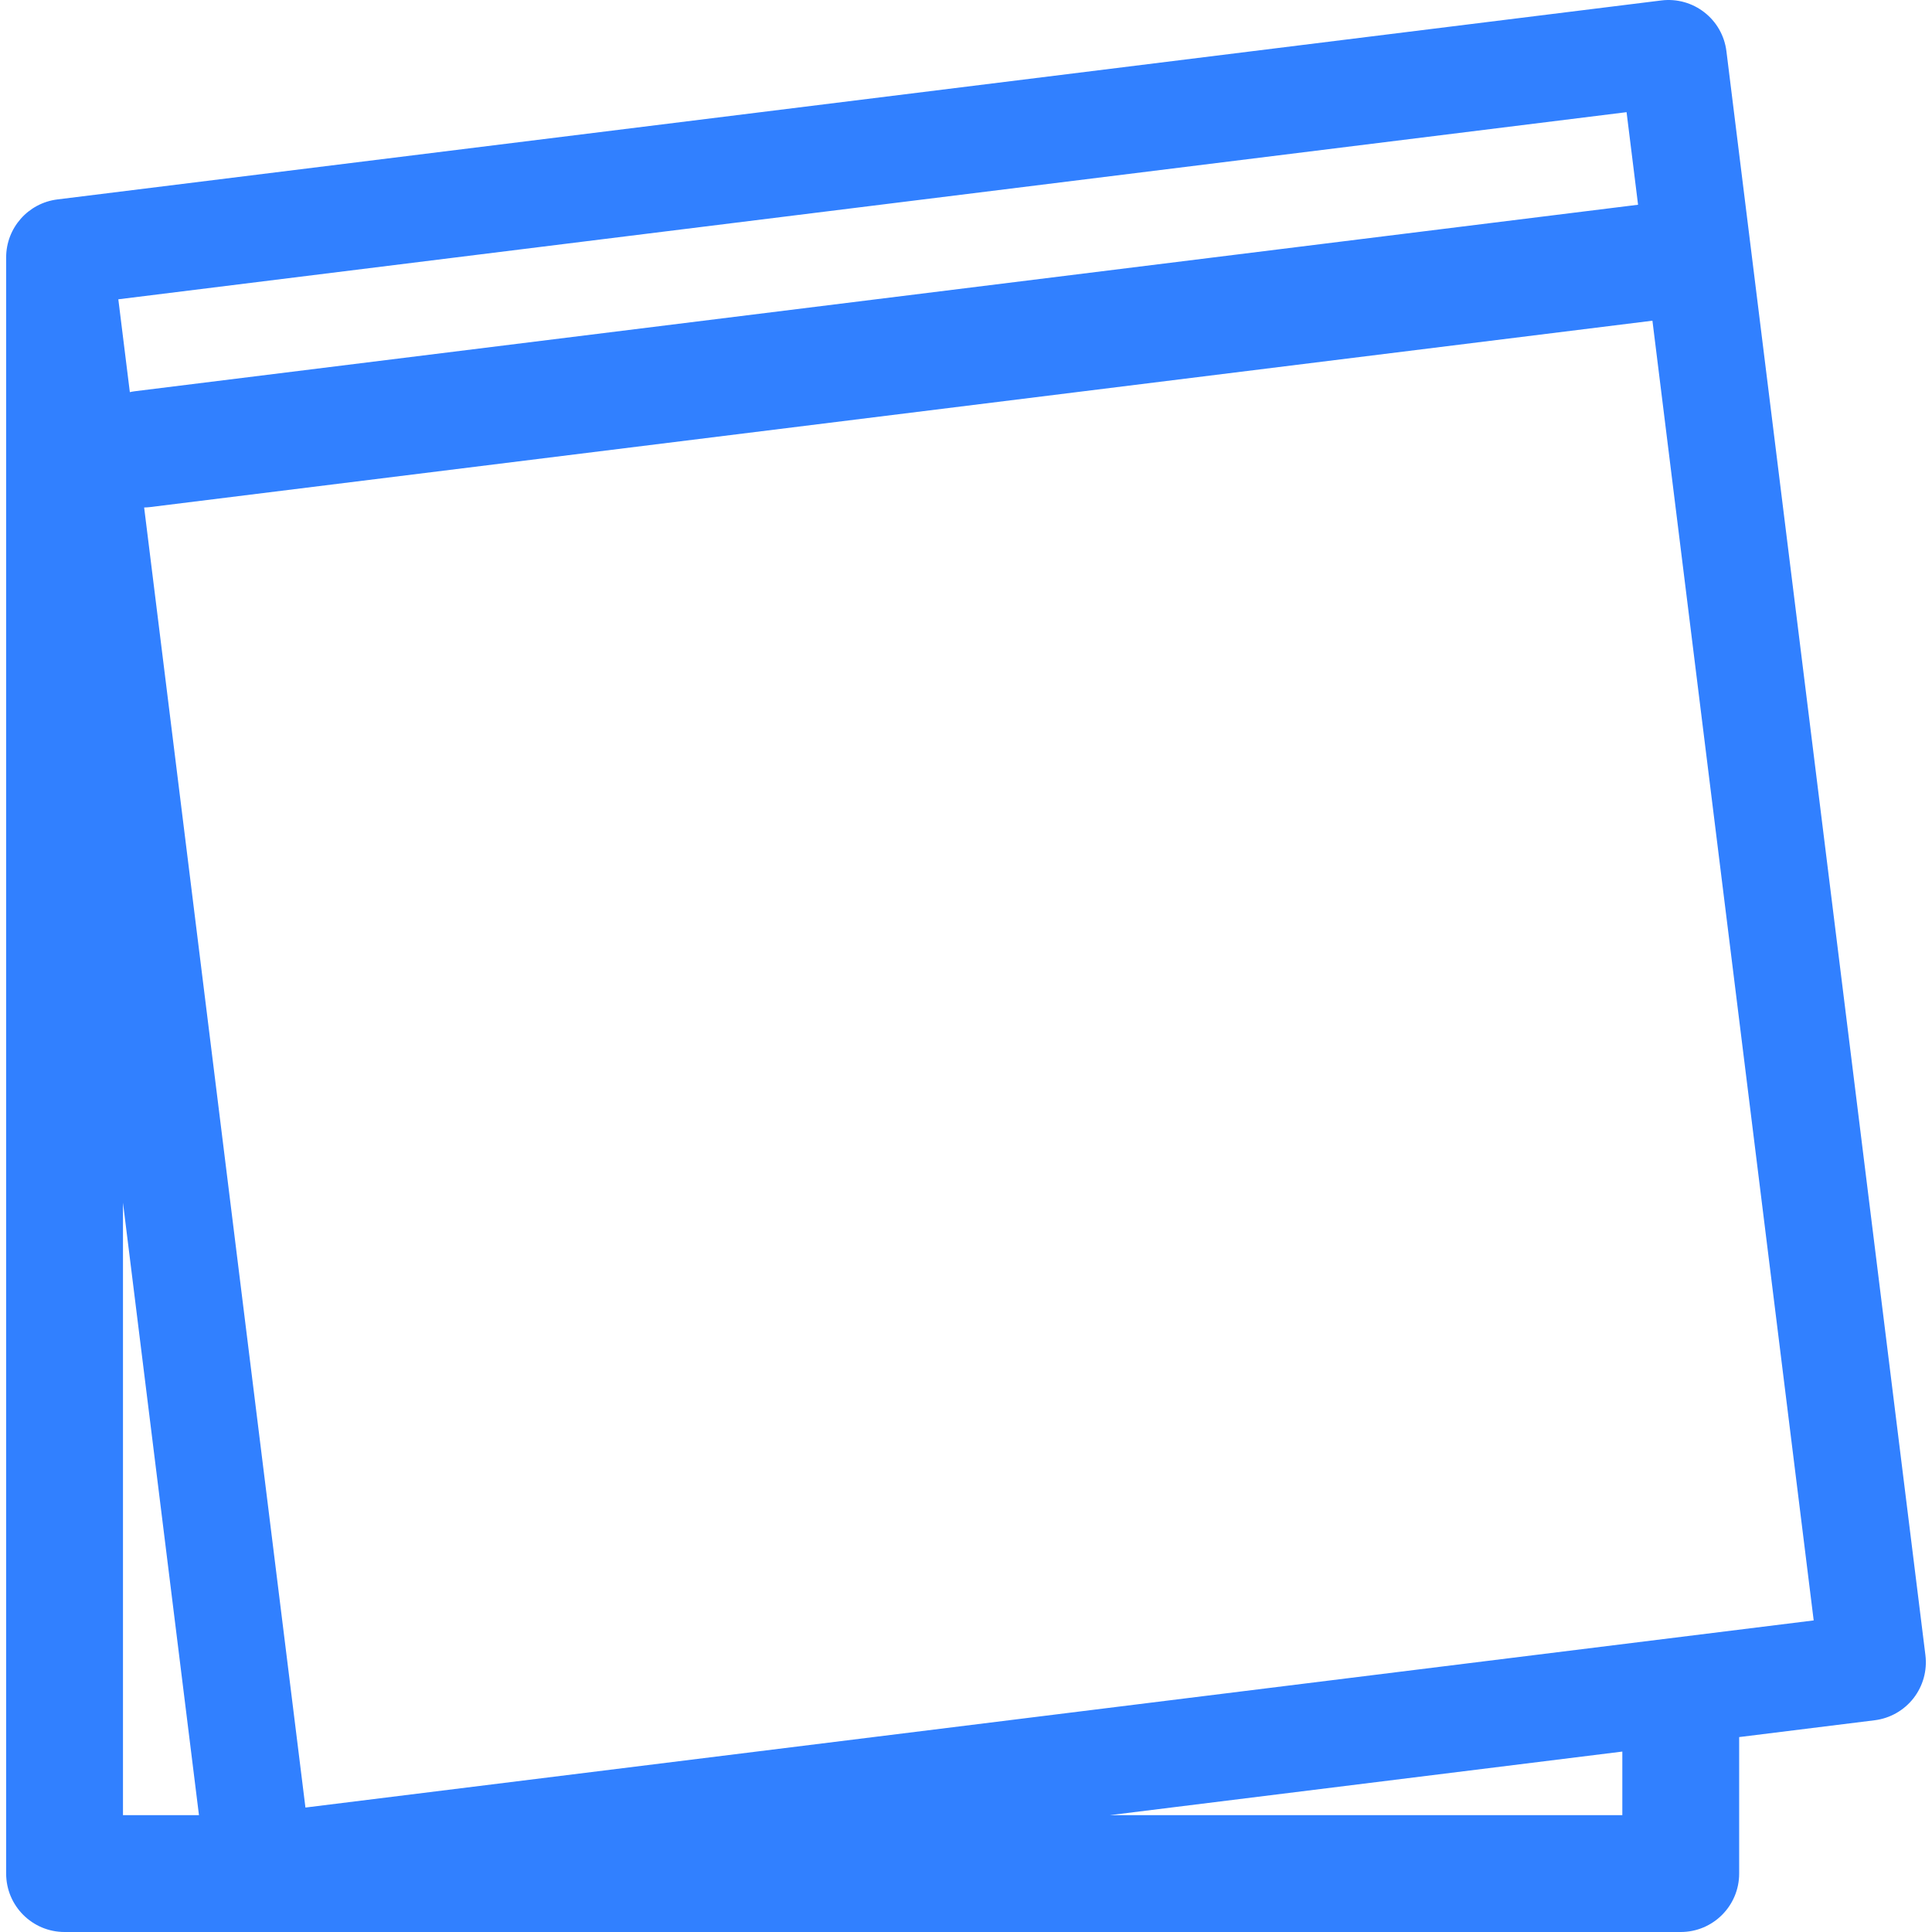
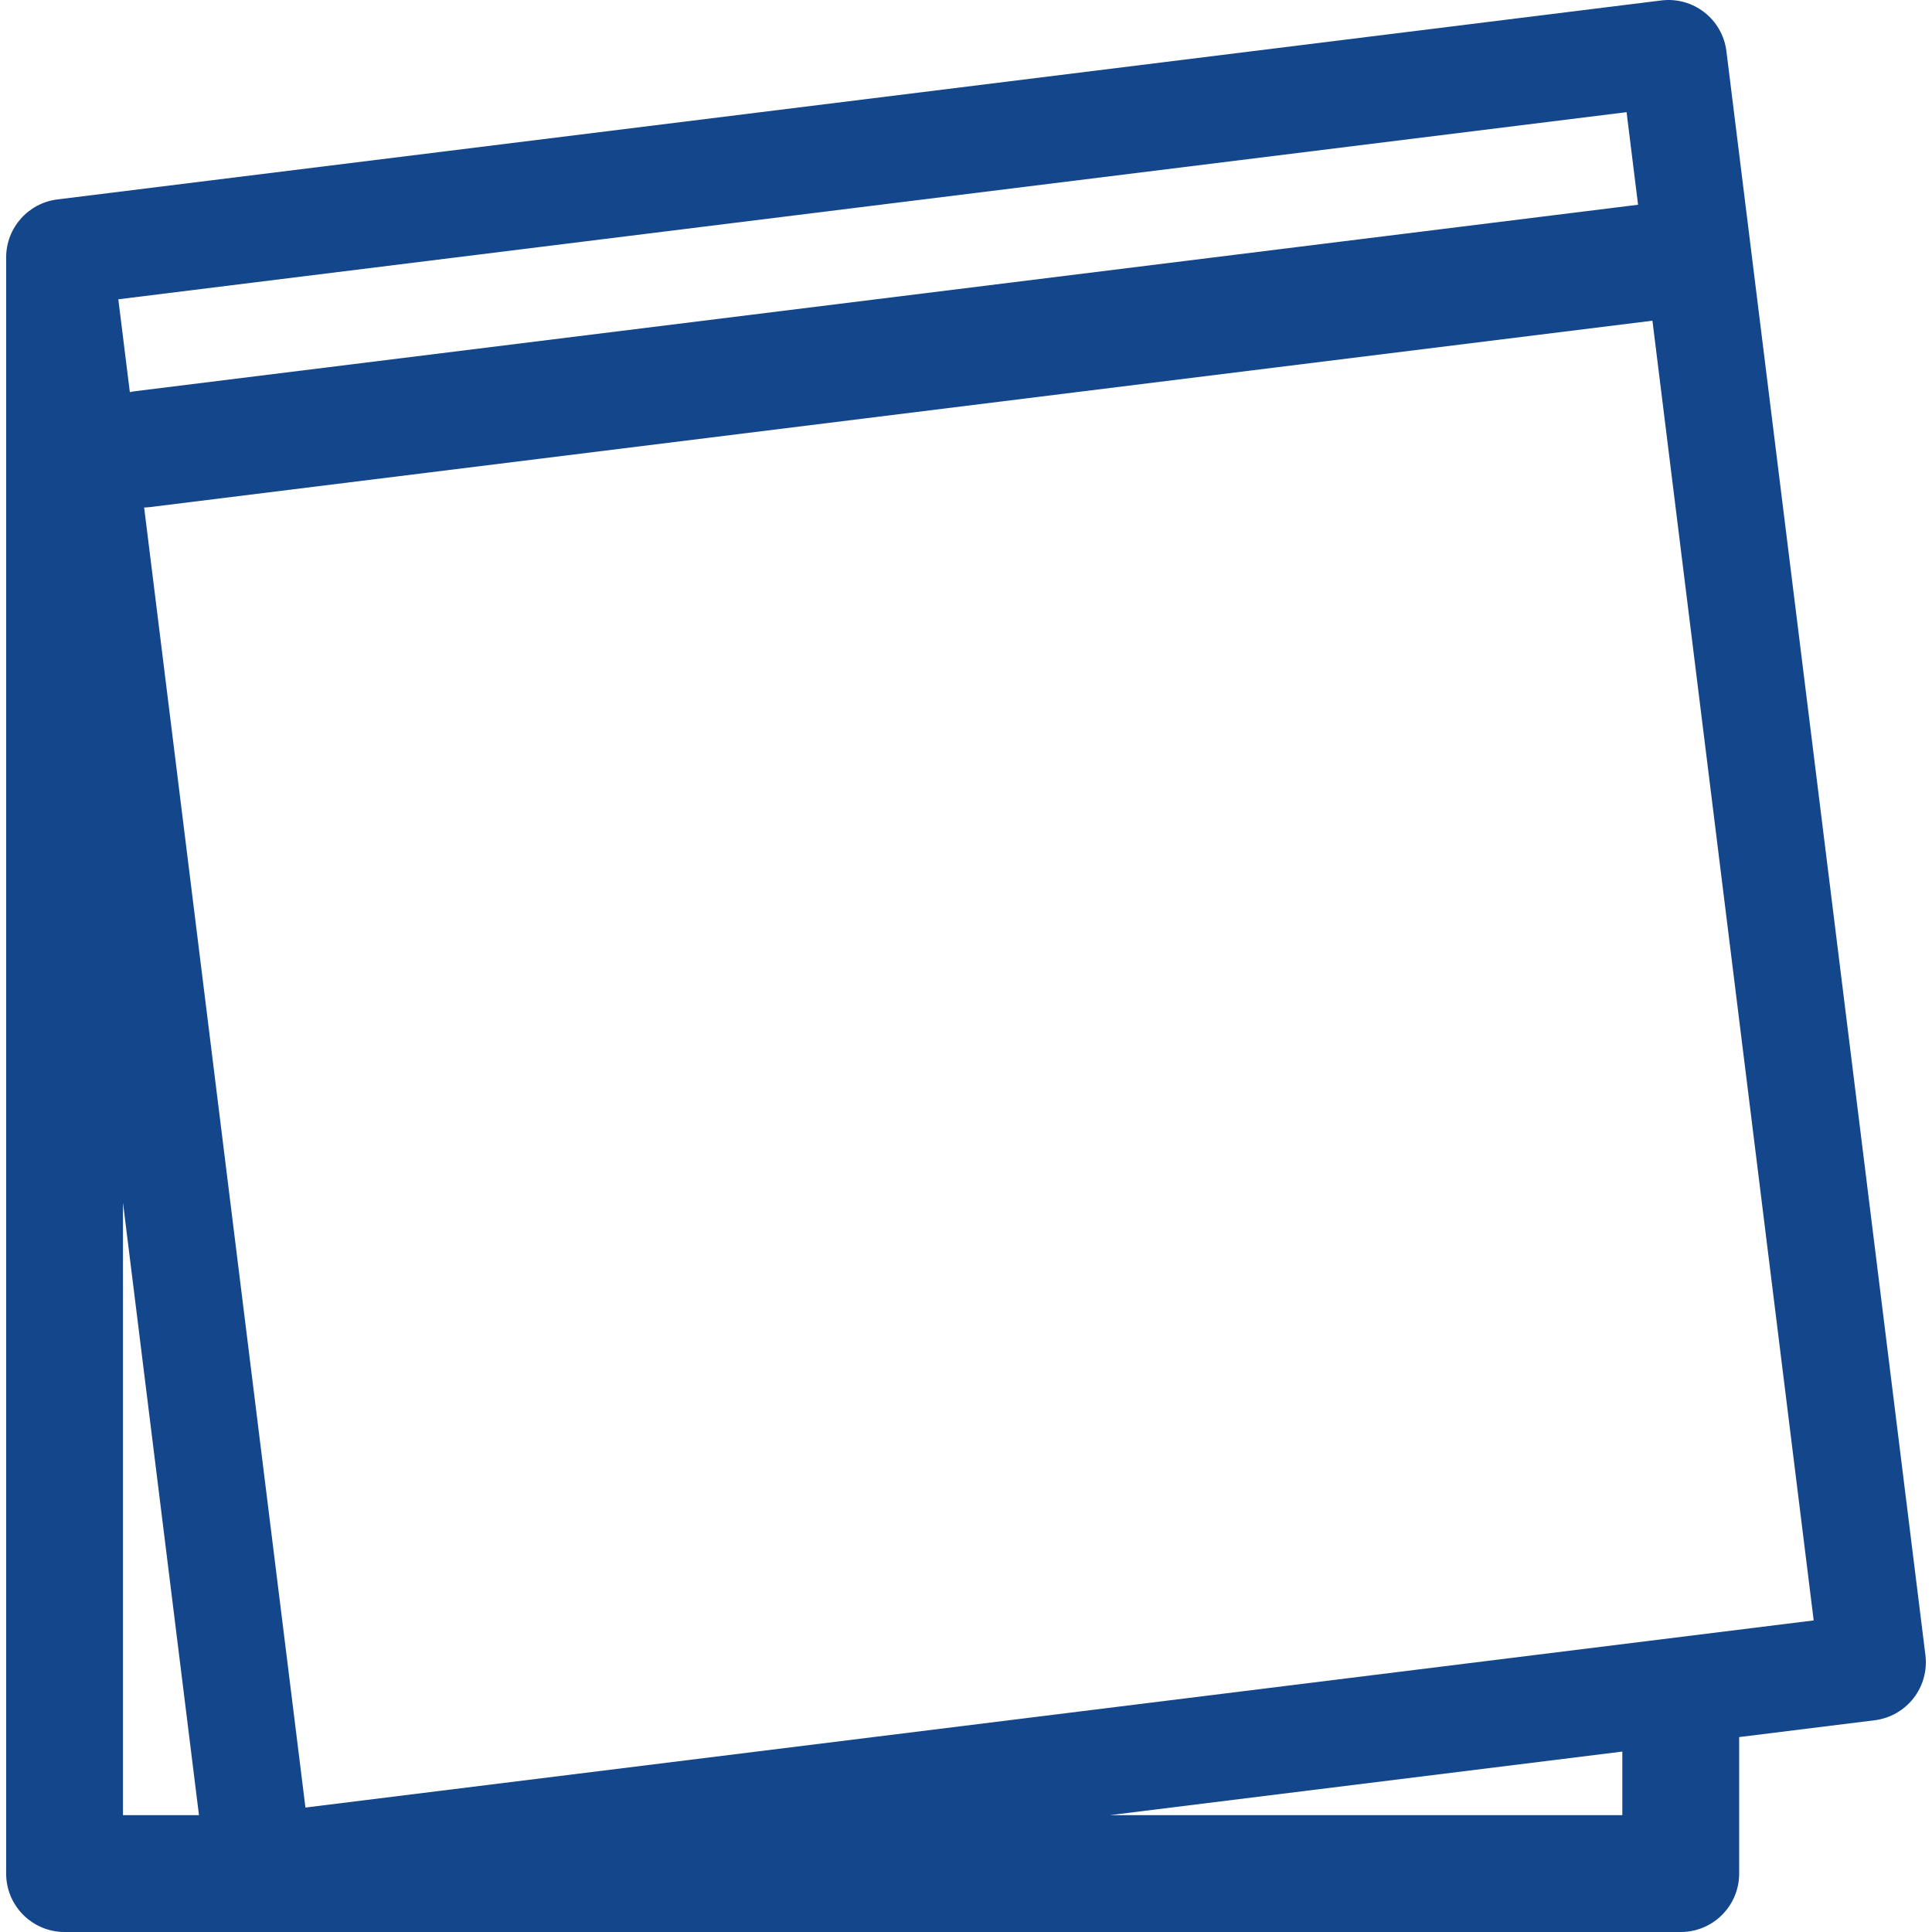
- <svg xmlns="http://www.w3.org/2000/svg" fill="#3180ff" height="800px" width="800px" version="1.1" id="Capa_1" viewBox="0 0 198.439 198.439" xml:space="preserve">
+ <svg xmlns="http://www.w3.org/2000/svg" fill="#14468c" height="800px" width="800px" version="1.1" id="Capa_1" viewBox="0 0 198.439 198.439" xml:space="preserve">
  <g id="SVGRepo_bgCarrier" stroke-width="0" />
  <g id="SVGRepo_tracerCarrier" stroke-linecap="round" stroke-linejoin="round" />
  <g id="SVGRepo_iconCarrier">
    <g>
      <path d="M197.762,169.999L177.324,5.262c-0.408-3.288-3.398-5.625-6.693-5.215L5.893,20.484c-3.005,0.373-5.261,2.927-5.261,5.955 v166c0,3.314,2.686,6,6,6h166c3.313,0,6-2.686,6-6v-14.021l13.915-1.727c1.579-0.196,3.016-1.011,3.994-2.266 C197.518,173.17,197.958,171.578,197.762,169.999z M20.436,186.439h-7.805V123.53L20.436,186.439z M13.882,40.181 c-0.186,0.023-0.367,0.057-0.546,0.096l-1.183-9.536l154.915-19.22l1.18,9.509L13.882,40.181z M166.632,186.439h-52.65l52.65-6.532 V186.439z M31.372,185.656L14.805,52.124c0.184-0.006,0.368-0.011,0.554-0.034l154.365-19.151l16.563,133.497L31.372,185.656z" />
    </g>
  </g>
</svg>
